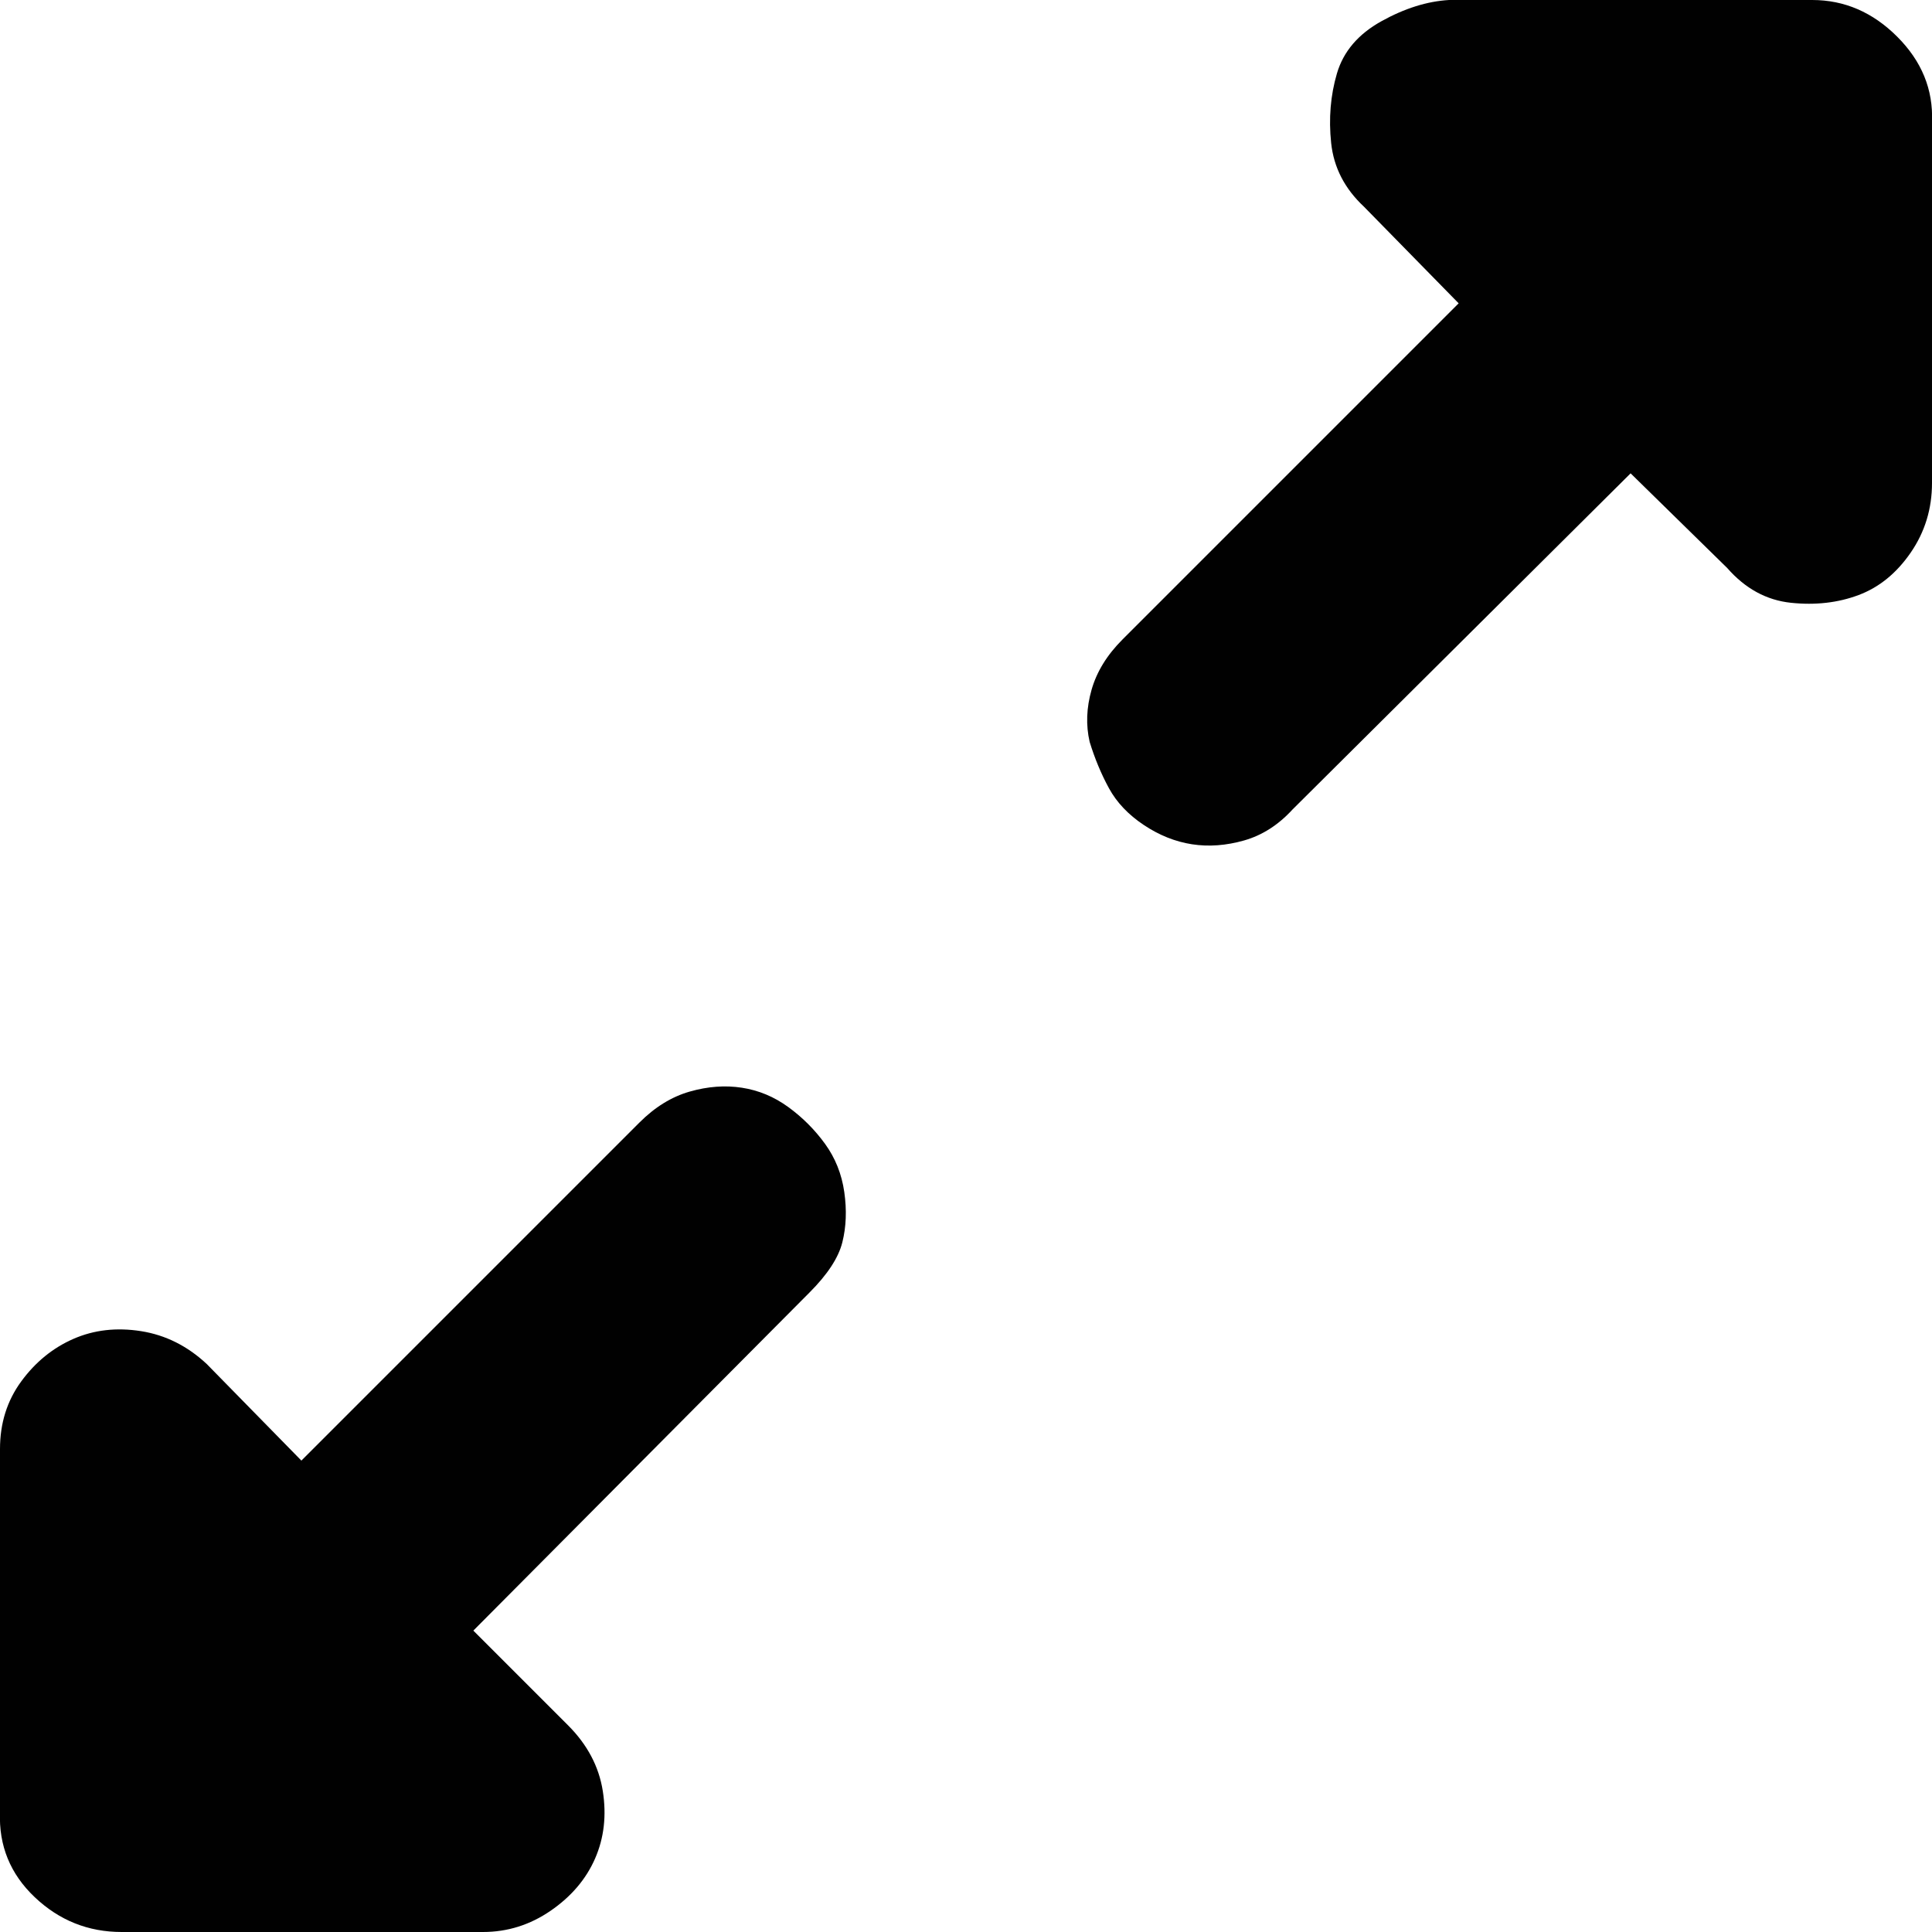
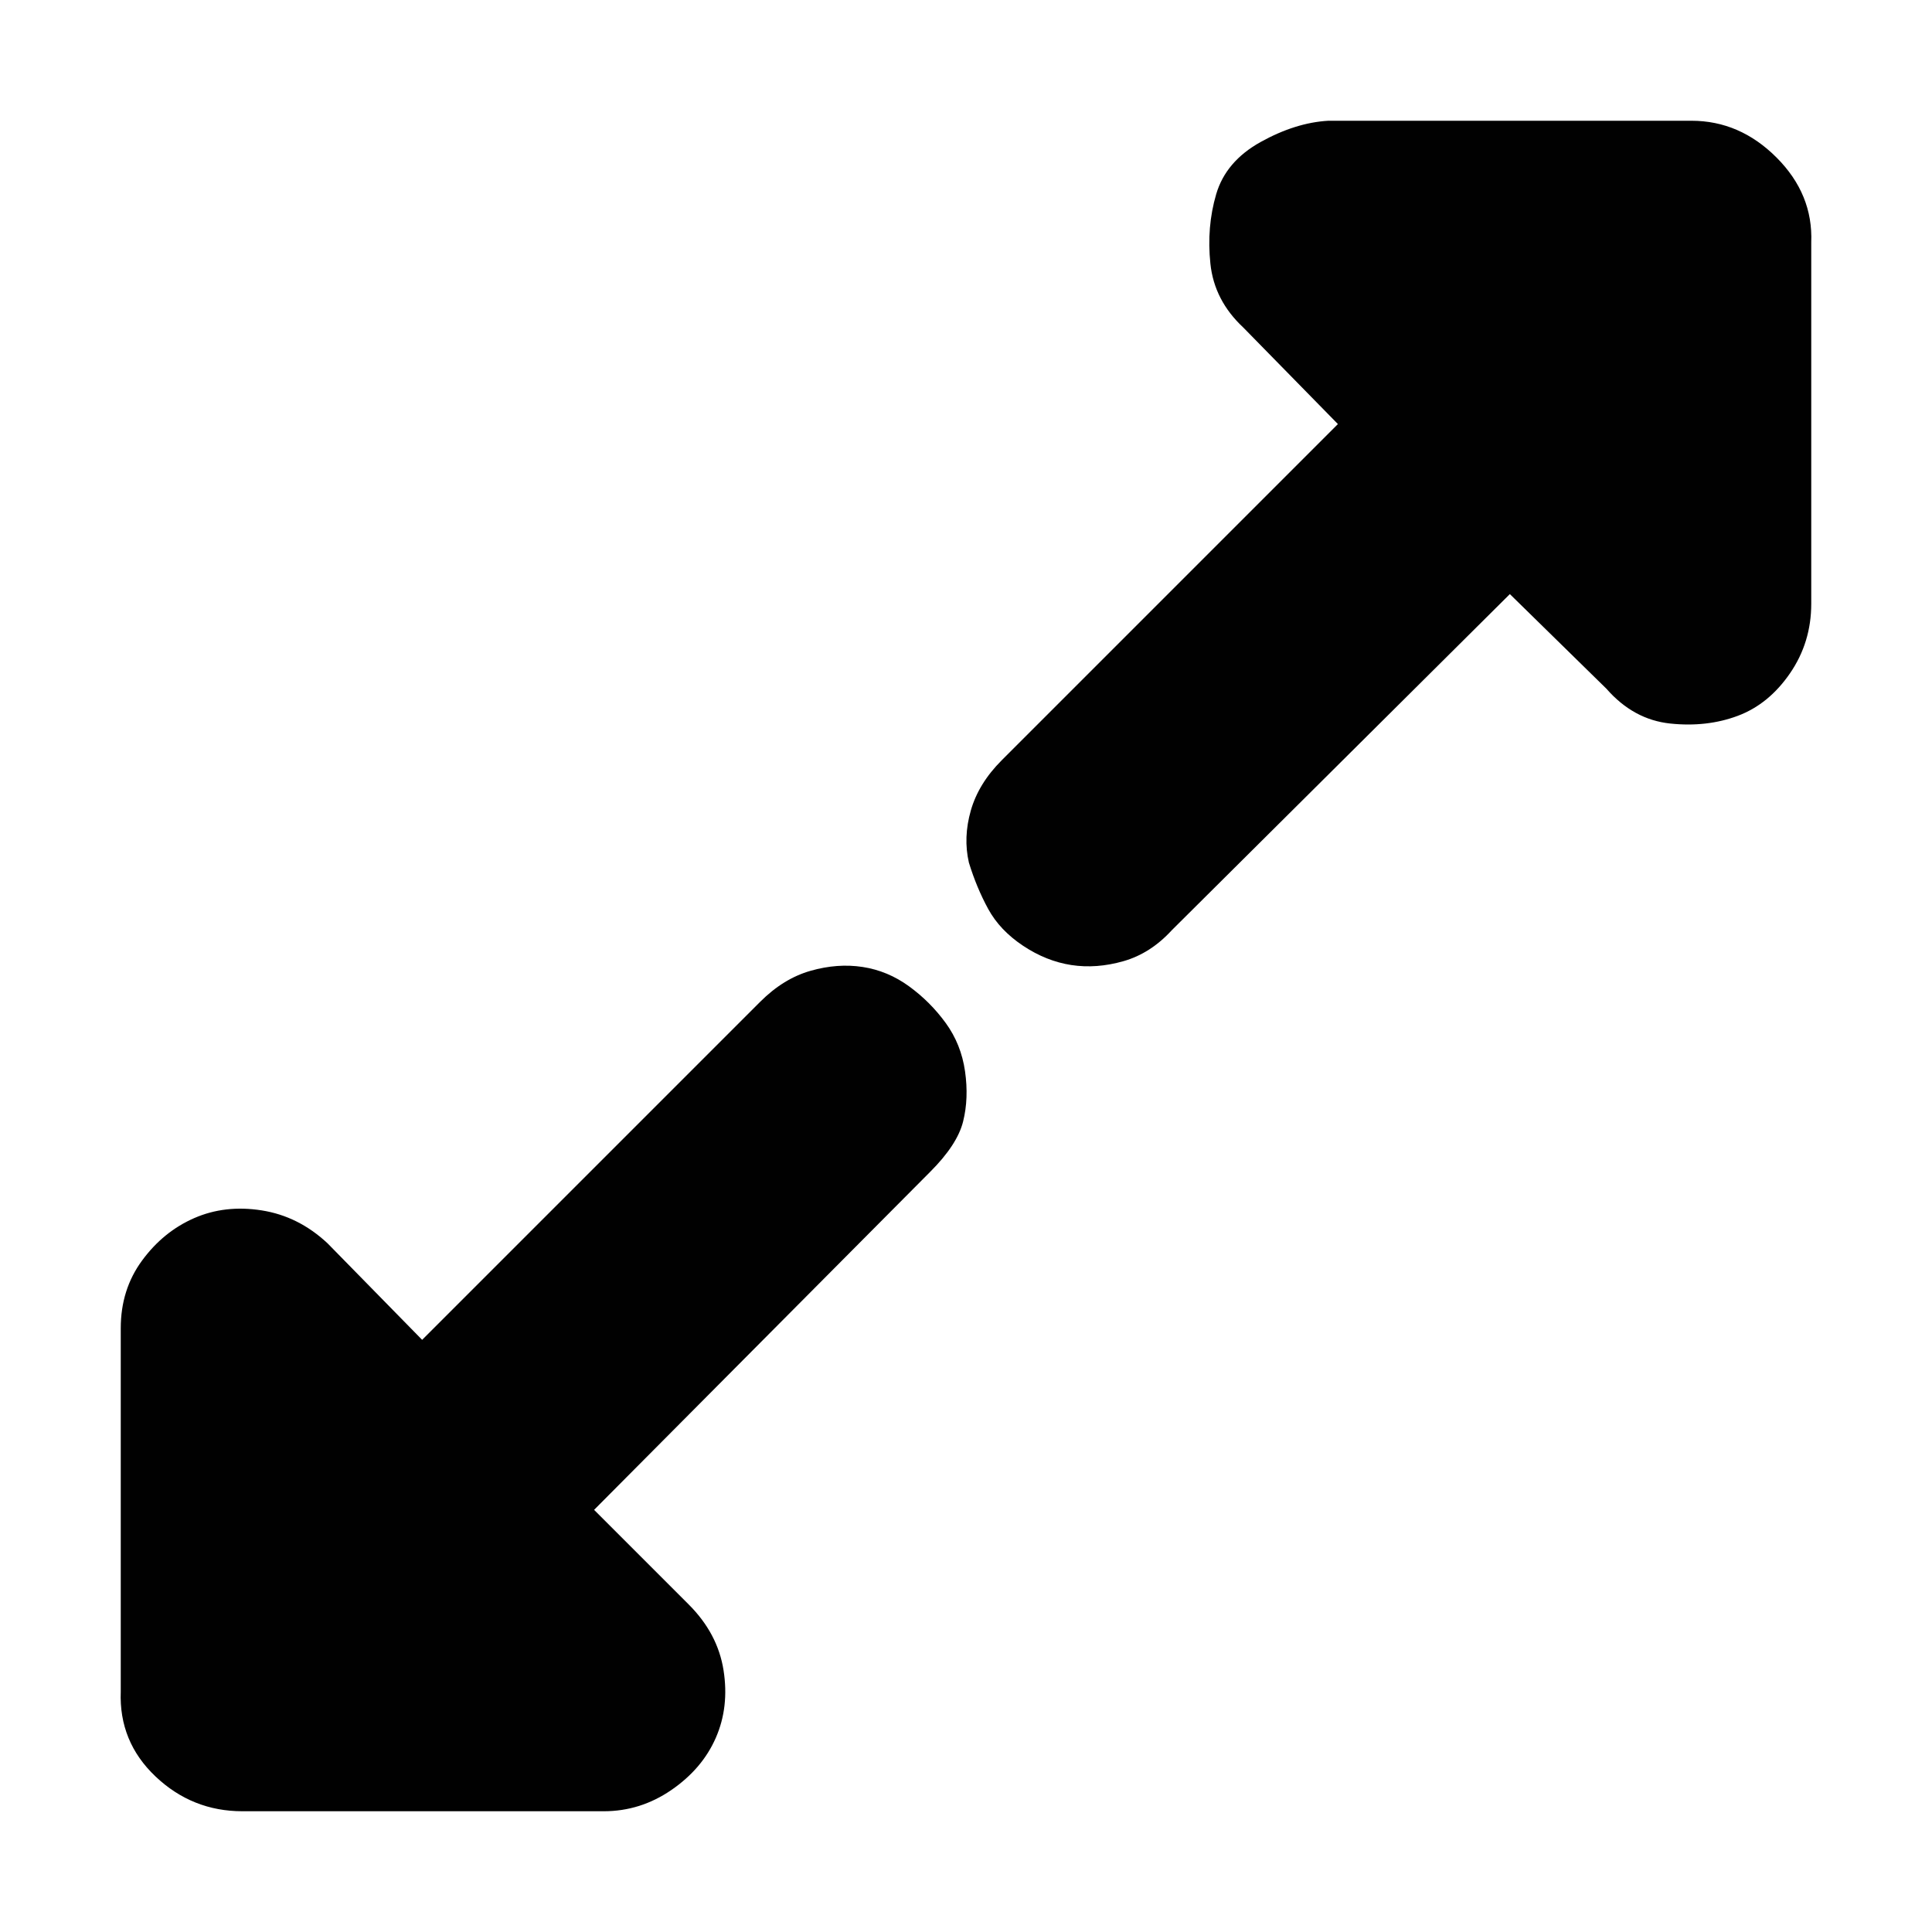
<svg xmlns="http://www.w3.org/2000/svg" fill="#010101" width="800px" height="800px" viewBox="0 0 32 32" version="1.1">
  <g id="SVGRepo_bgCarrier" stroke-width="0" />
  <g id="SVGRepo_tracerCarrier" stroke-linecap="round" stroke-linejoin="round" />
  <g id="SVGRepo_iconCarrier">
-     <path d="M0 30.016v-6.016q0-0.64 0.352-1.12t0.864-0.704 1.12-0.128 1.088 0.544l1.568 1.6 5.6-5.6q0.384-0.384 0.832-0.512t0.864-0.064 0.768 0.32 0.608 0.608 0.32 0.8-0.032 0.832-0.544 0.832l-5.568 5.6 1.568 1.568q0.48 0.48 0.576 1.088t-0.128 1.12-0.736 0.864-1.12 0.352h-5.984q-0.832 0-1.44-0.576t-0.576-1.408zM18.048 12.288q-0.096-0.416 0.032-0.864t0.512-0.832l5.568-5.568-1.568-1.6q-0.48-0.448-0.544-1.056t0.096-1.152 0.736-0.864 1.12-0.352h6.016q0.8 0 1.408 0.608t0.576 1.408v5.984q0 0.64-0.352 1.152t-0.864 0.704-1.12 0.128-1.056-0.576l-1.6-1.568-5.6 5.568q-0.352 0.384-0.8 0.512t-0.864 0.064-0.8-0.32-0.576-0.608-0.32-0.768z" />
+     <path d="M 2 28.016 v -6.016 q 0 -0.64 0.352 -1.12 t 0.864 -0.704 t 1.12 -0.128 t 1.088 0.544 l 1.568 1.6 l 5.6 -5.6 q 0.384 -0.384 0.832 -0.512 t 0.864 -0.064 t 0.768 0.32 t 0.608 0.608 t 0.32 0.8 t -0.032 0.832 t -0.544 0.832 l -5.568 5.6 l 1.568 1.568 q 0.48 0.48 0.576 1.088 t -0.128 1.12 t -0.736 0.864 t -1.12 0.352 h -5.984 q -0.832 0 -1.44 -0.576 t -0.576 -1.408 z M 16.048 14.288 q -0.096 -0.416 0.032 -0.864 t 0.512 -0.832 l 5.568 -5.568 l -1.568 -1.6 q -0.48 -0.448 -0.544 -1.056 t 0.096 -1.152 t 0.736 -0.864 t 1.12 -0.352 h 6.016 q 0.8 0 1.408 0.608 t 0.576 1.408 v 5.984 q 0 0.64 -0.352 1.152 t -0.864 0.704 t -1.12 0.128 t -1.056 -0.576 l -1.6 -1.568 l -5.6 5.568 q -0.352 0.384 -0.8 0.512 t -0.864 0.064 t -0.8 -0.32 t -0.576 -0.608 t -0.32 -0.768 z" />
  </g>
</svg>
